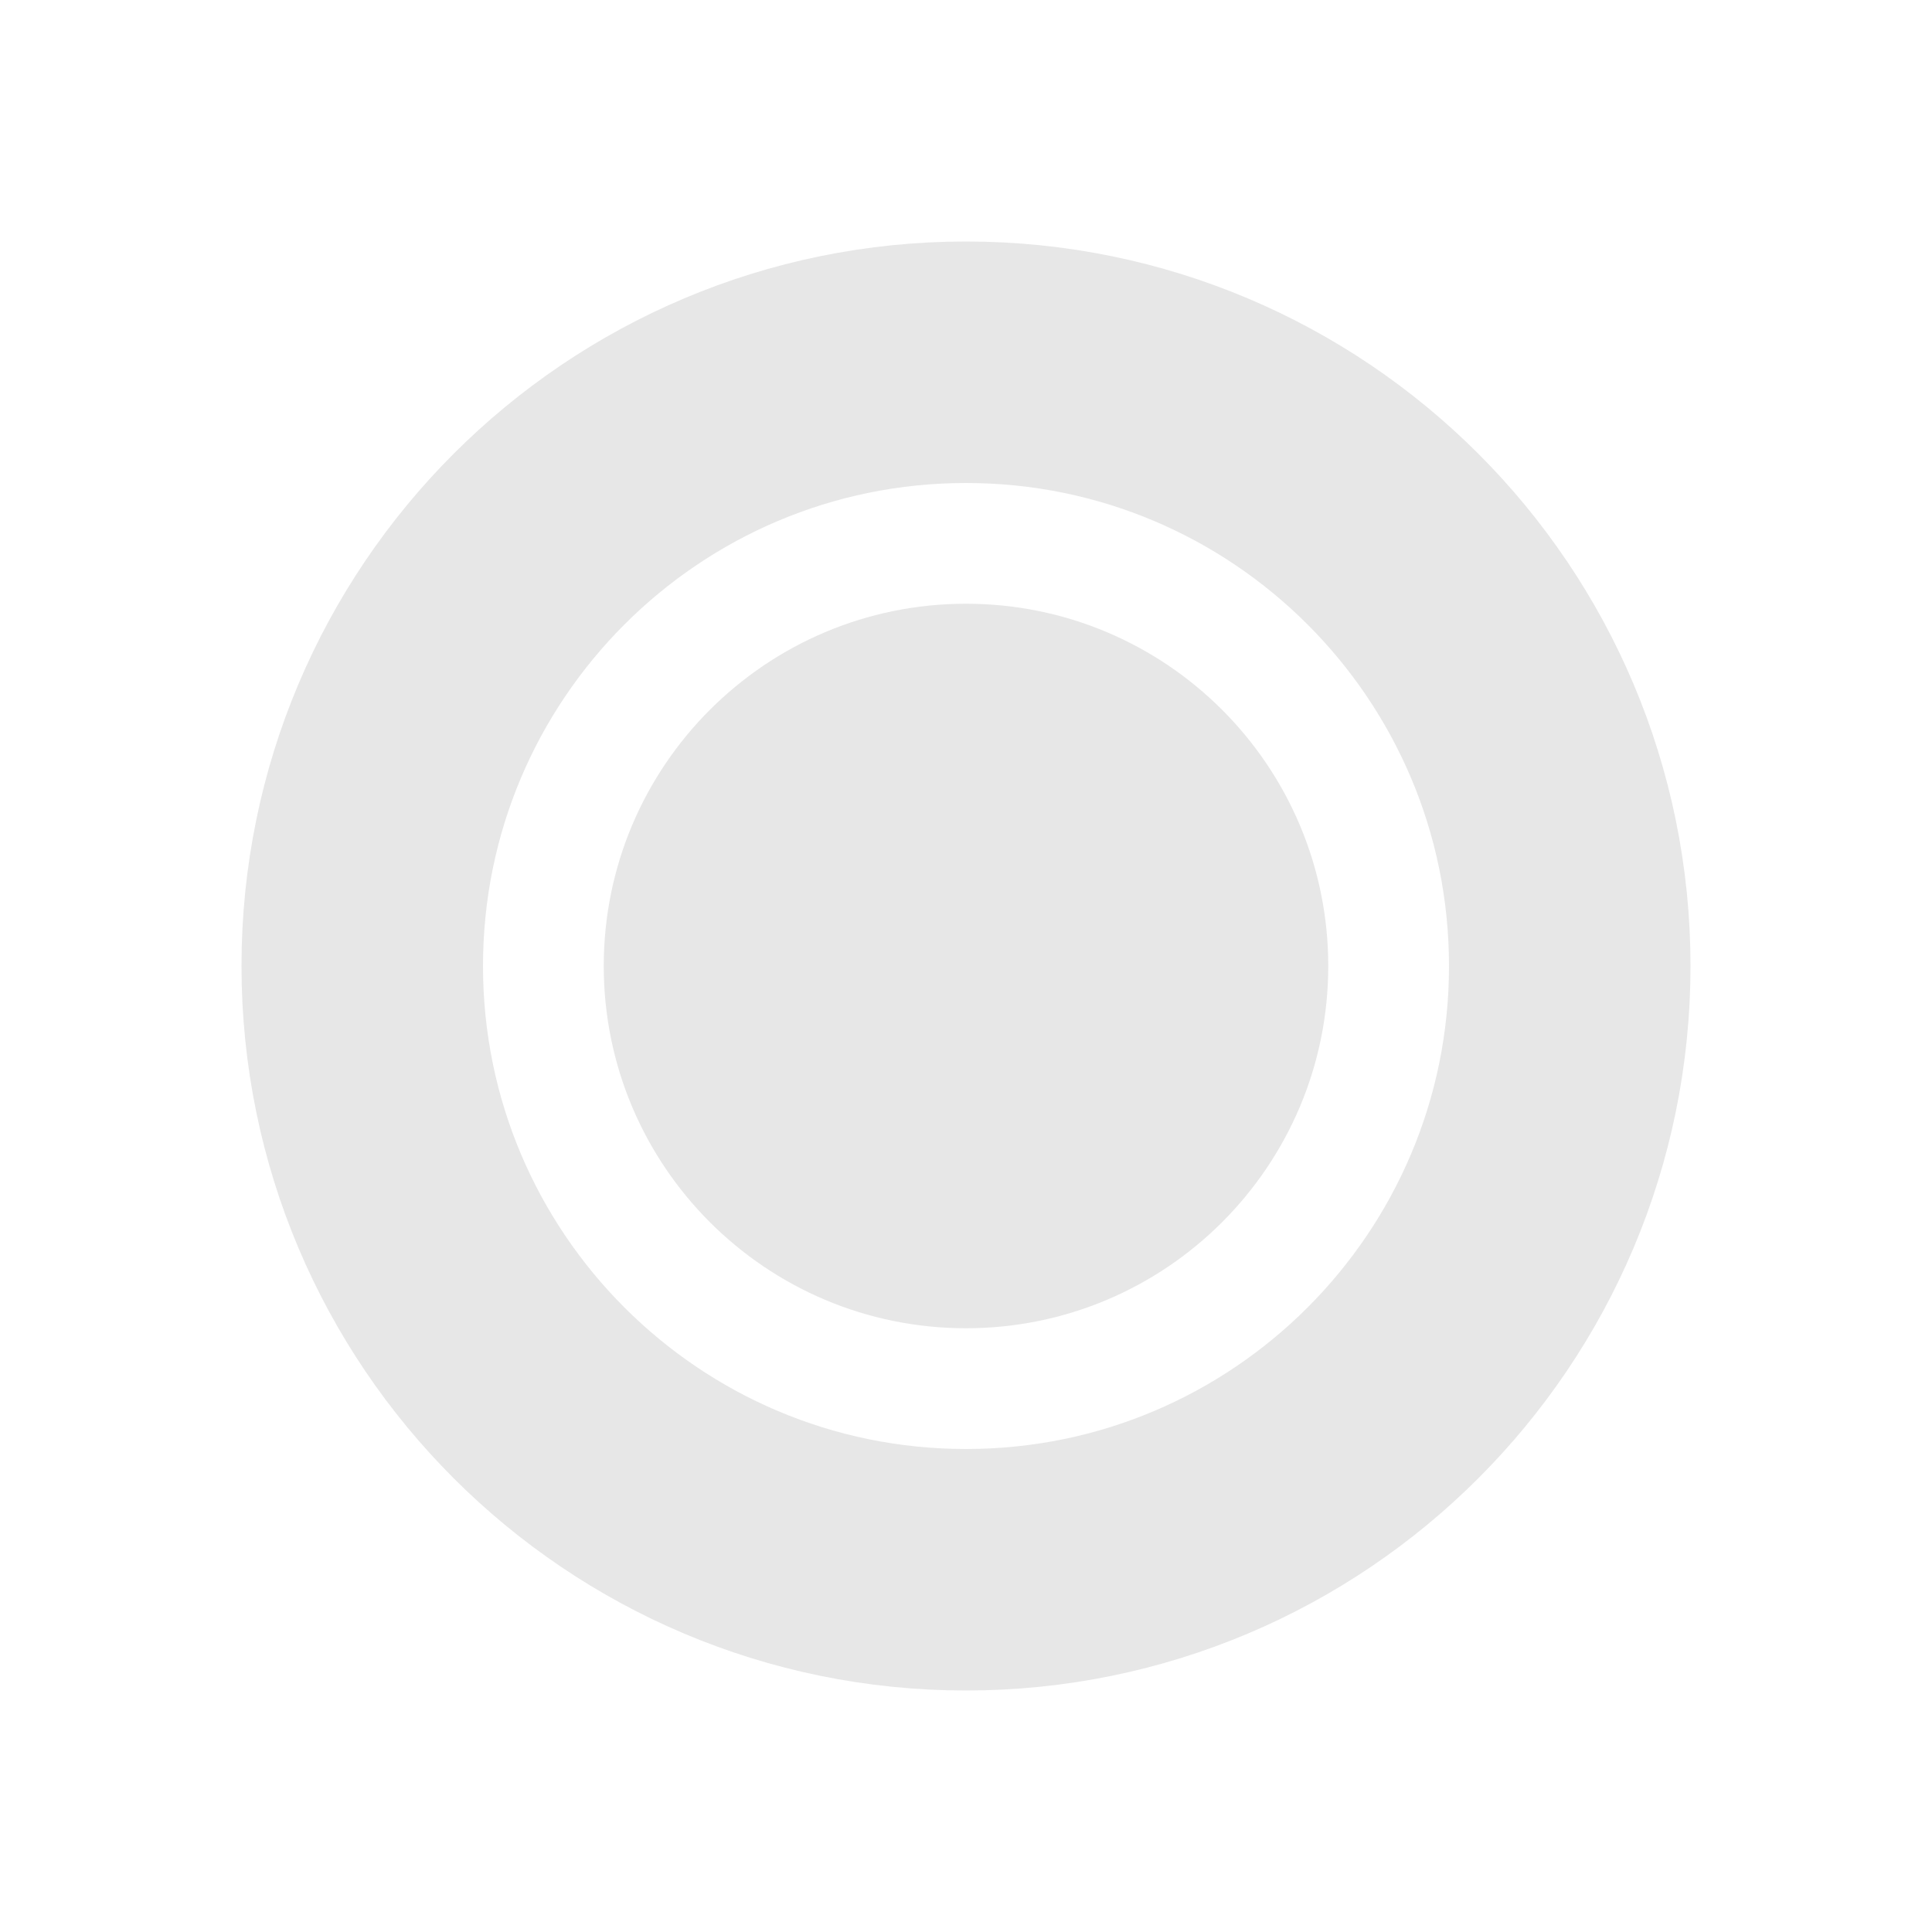
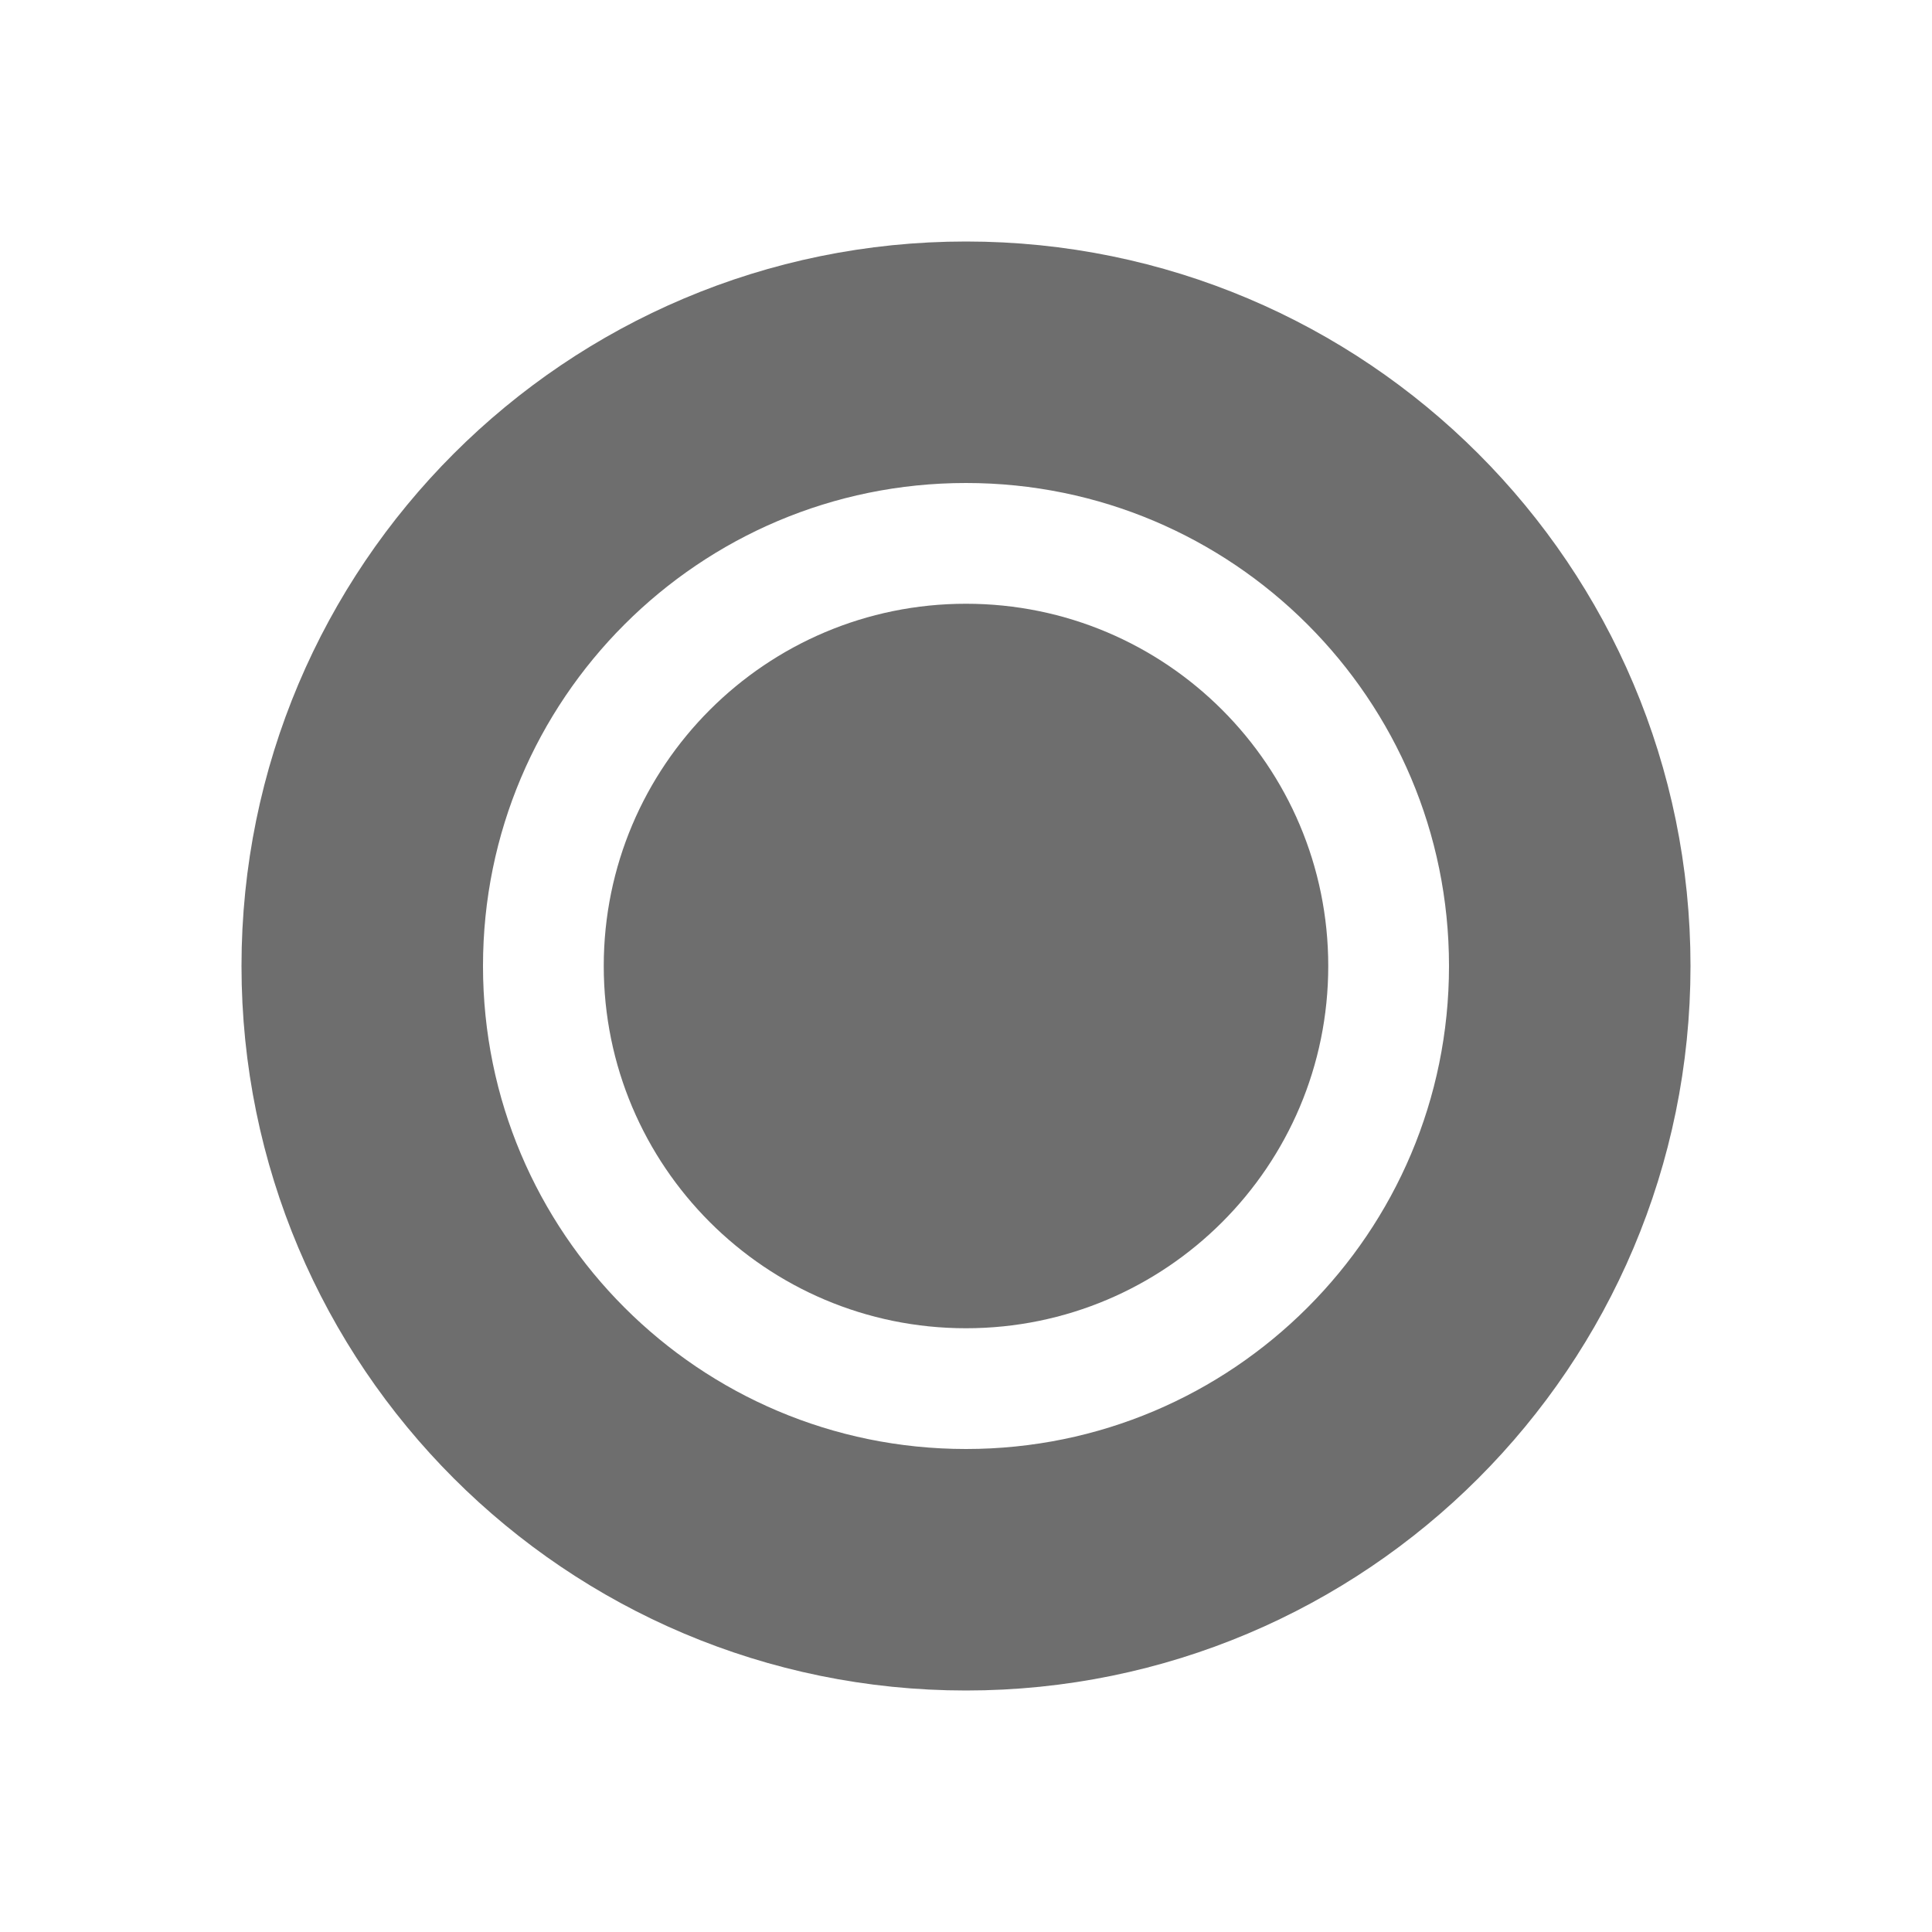
- <svg xmlns="http://www.w3.org/2000/svg" width="16" height="16" version="1.1" viewBox="0 0 16 16">
-   <g transform="translate(0 -1036.4)">
-     <circle cx="8" cy="1044.4" r="5" fill="none" stroke="#e0e0e0" stroke-linecap="round" stroke-linejoin="round" stroke-opacity=".784" stroke-width="2" />
-     <circle cx="8" cy="1044.4" r="3" fill="#e0e0e0" fill-opacity=".784" />
+ <svg xmlns="http://www.w3.org/2000/svg" width="16" height="16" version="1.1" viewBox="0 0 16 16" id="svg8">
+   <defs id="defs12" />
+   <g transform="translate(0 -1036.4)" id="g6">
+     <circle cx="8" cy="1044.4" r="5" fill="none" stroke="#e0e0e0" stroke-linecap="round" stroke-linejoin="round" stroke-opacity=".784" stroke-width="2" id="circle2" style="stroke:#464646;stroke-opacity:0.784" />
+     <circle cx="8" cy="1044.4" r="3" fill="#e0e0e0" fill-opacity=".784" id="circle4" style="fill:#464646;fill-opacity:0.784" />
  </g>
</svg>
